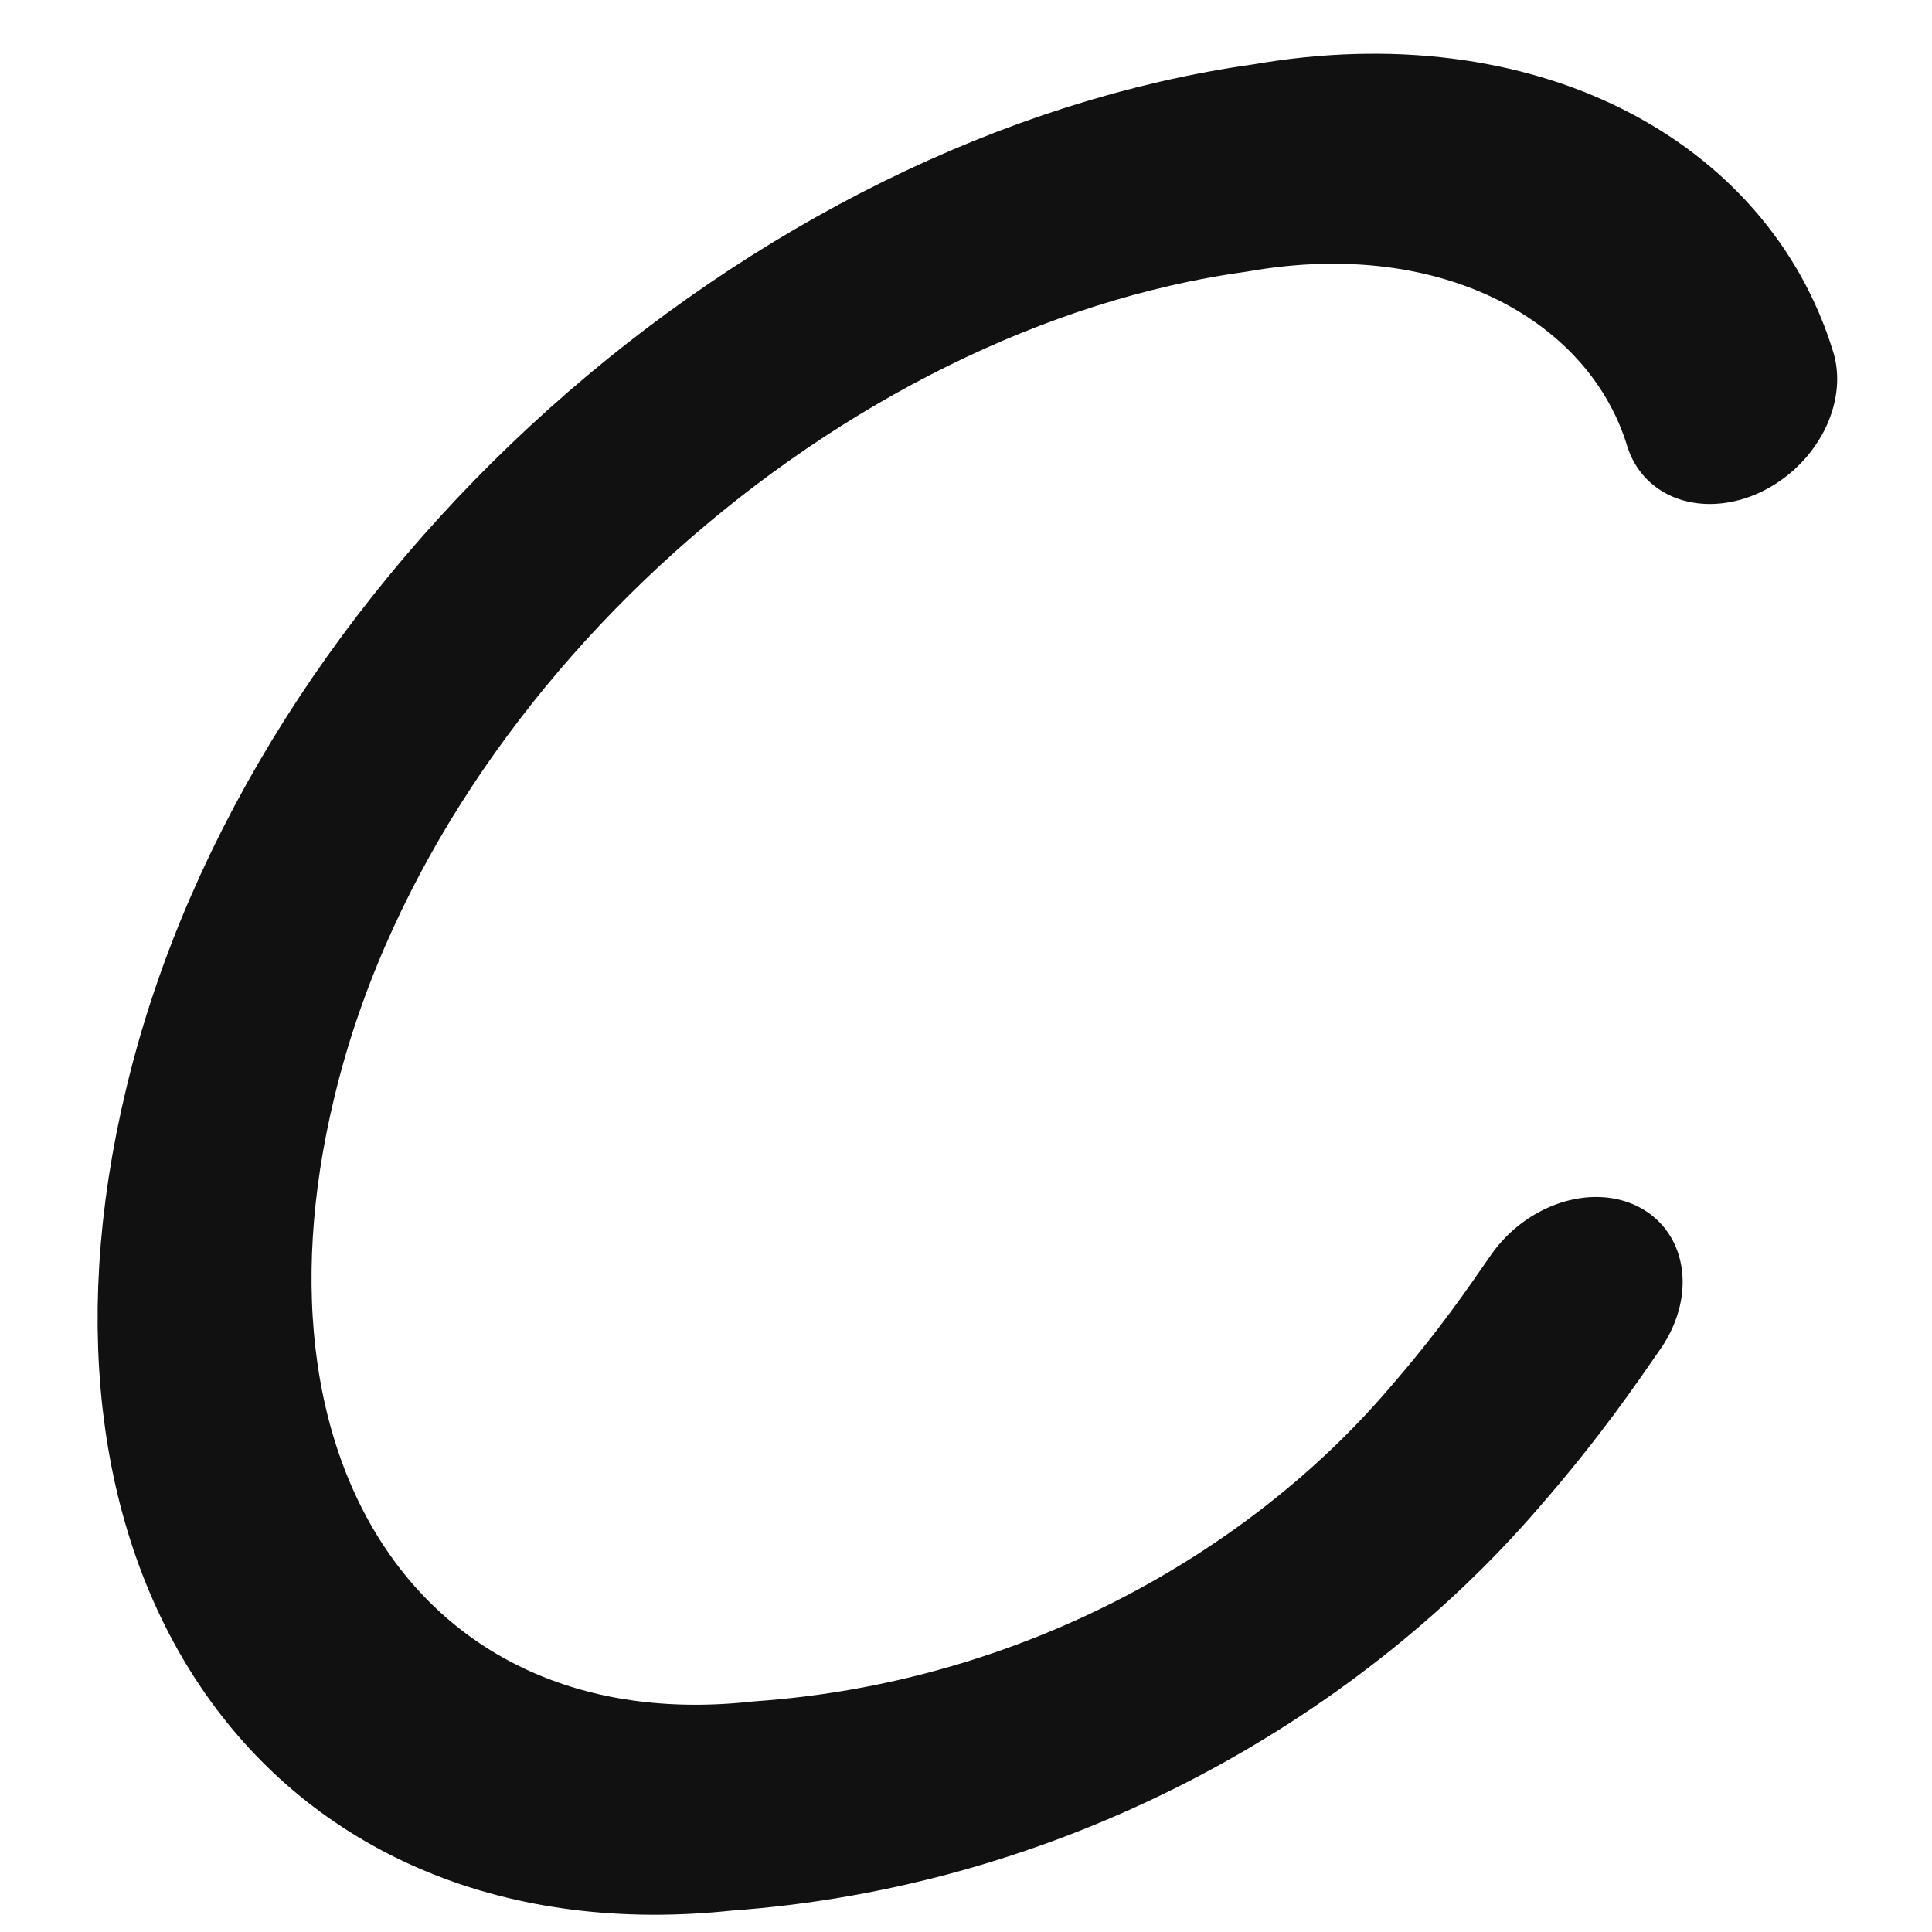
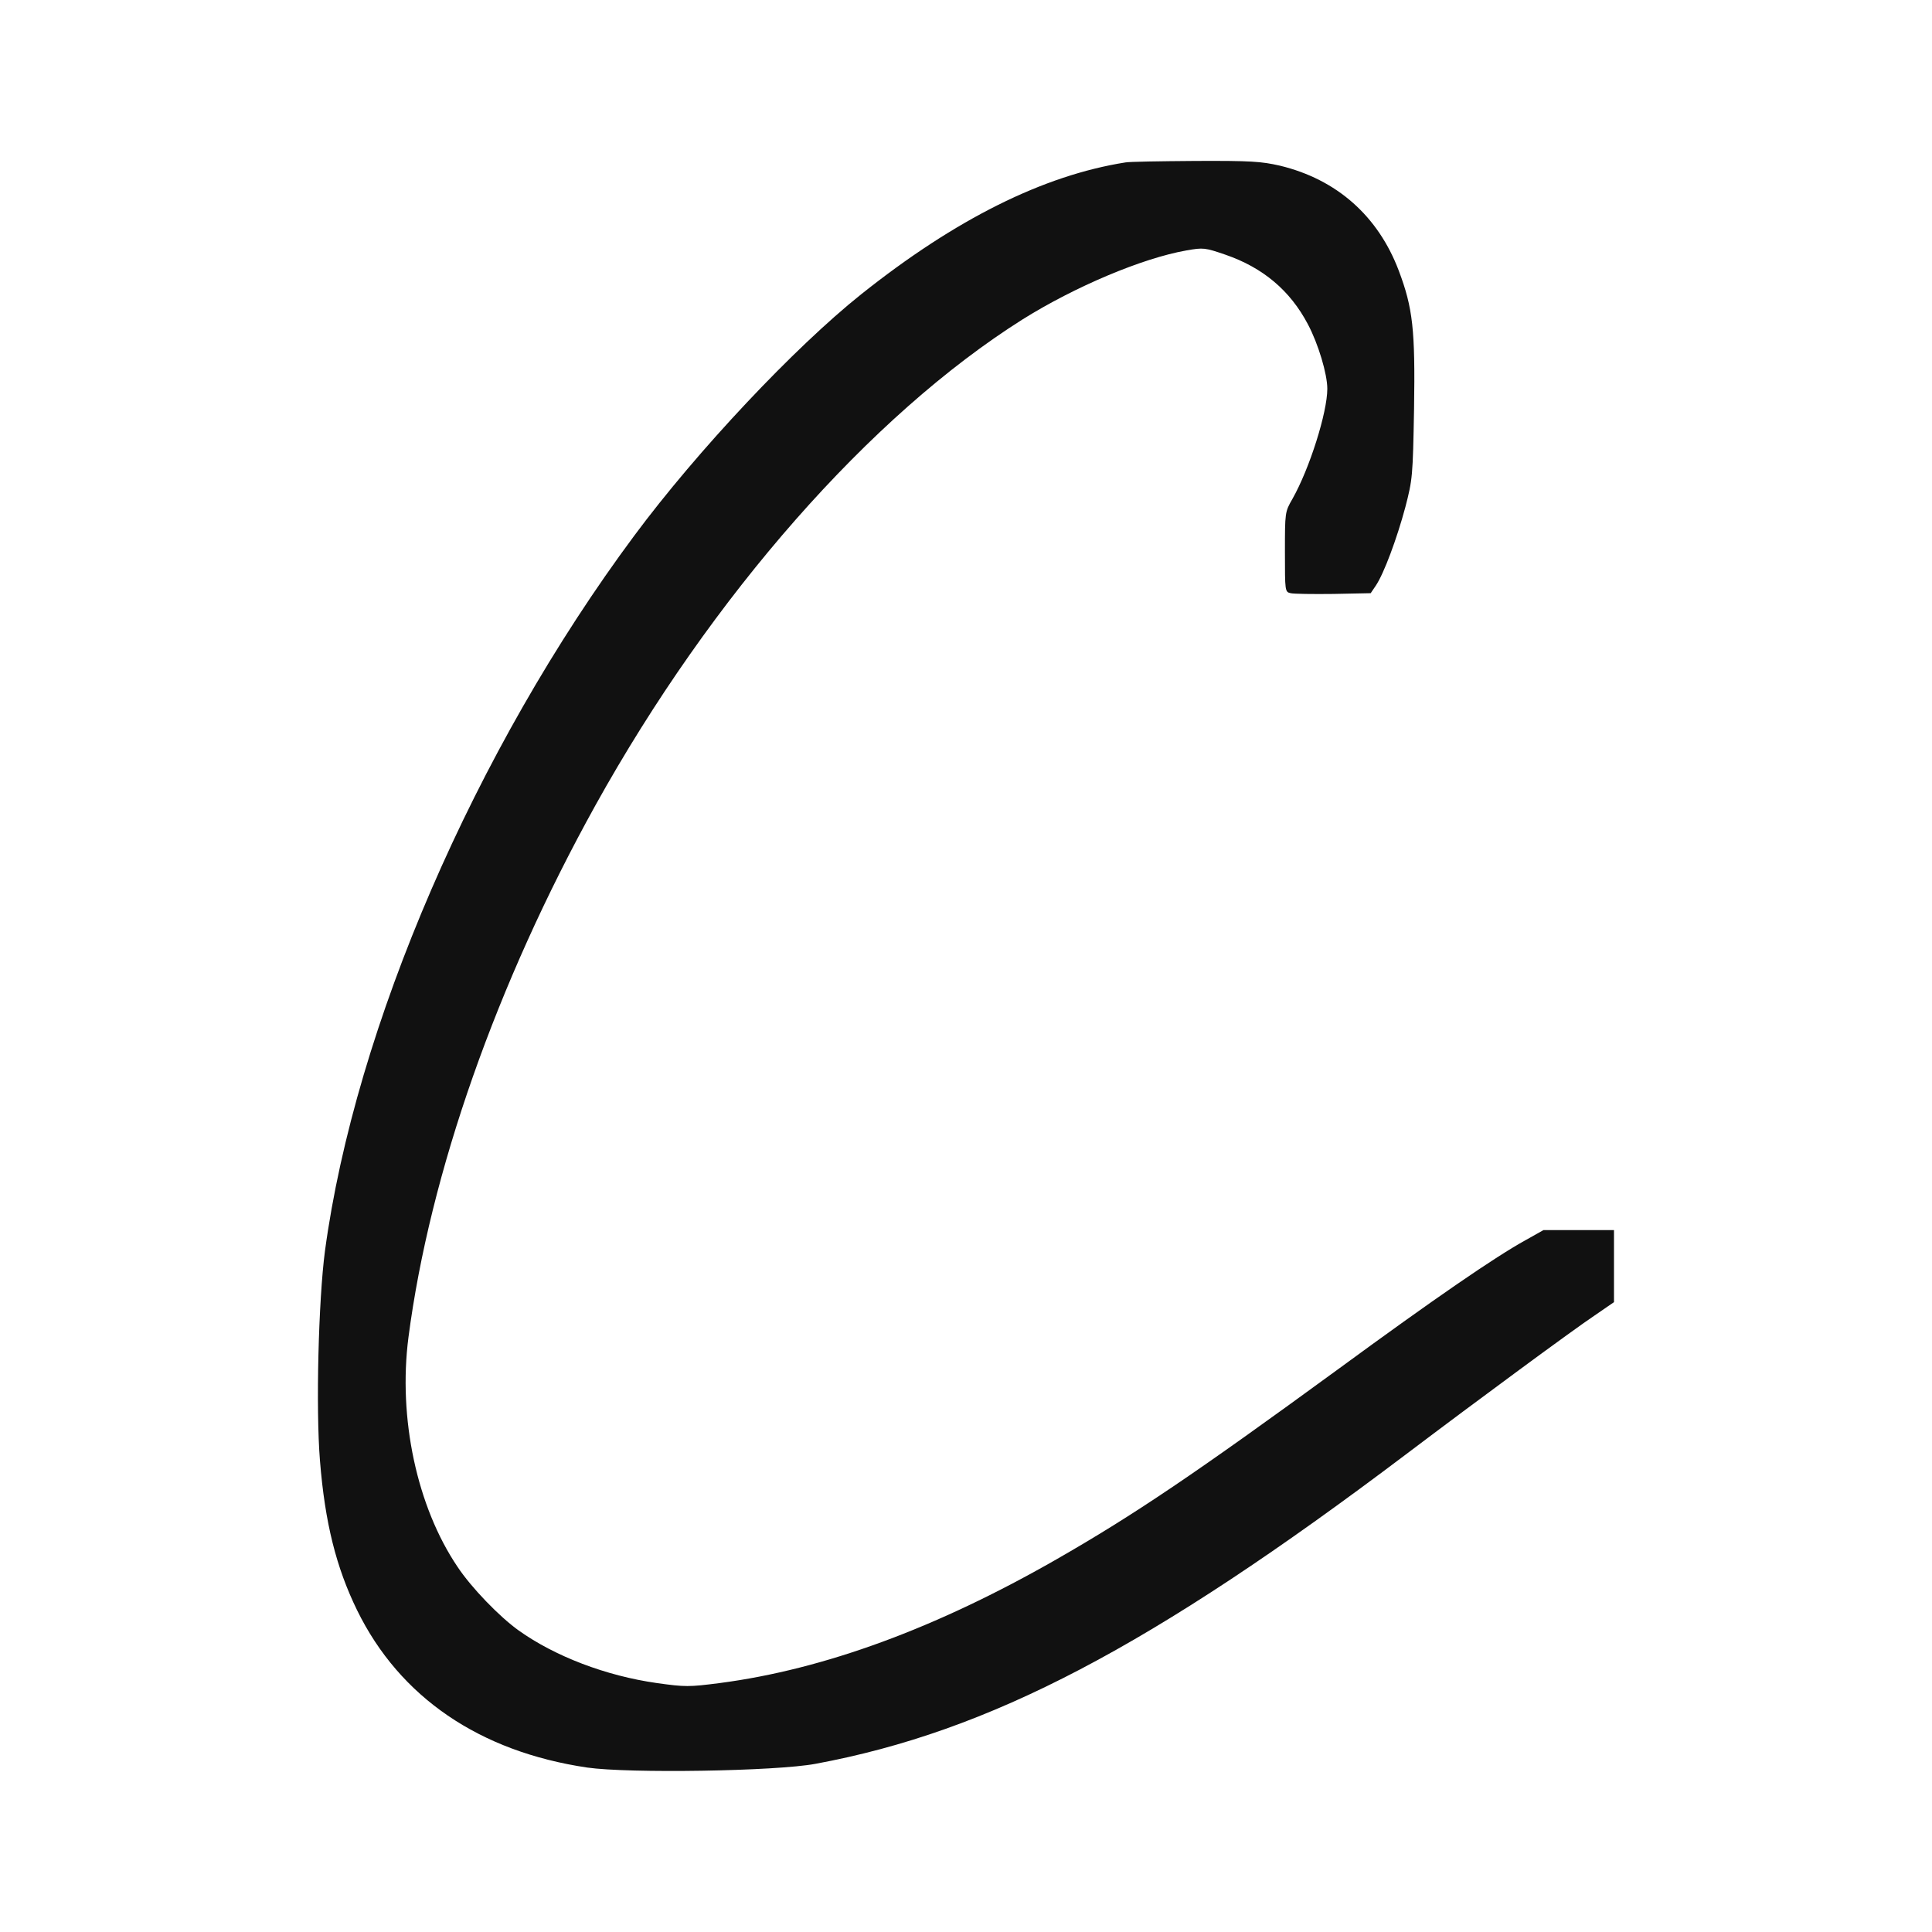
- <svg xmlns="http://www.w3.org/2000/svg" viewBox="20 15 92 92" fill="none">
-   <g transform="translate(12 0) skewX(-11)">
-     <path d="M97 34          C93 26 83 21 72 23          C51 26 33 45 32 67          C31 88 45 103 63 101          C77 100 88 93 94 84          C96.1 80.9 97.2 78.6 98 77" stroke="#111111" stroke-width="10" stroke-linecap="round" stroke-linejoin="round" />
+ <svg xmlns="http://www.w3.org/2000/svg" viewBox="0 0 775.03 775.03">
+   <style>
+     :root { fill: #111111; }
+     @media (prefers-color-scheme: dark) { :root { fill: #fafafa; } }
+   </style>
+   <g transform="translate(127.56 64.58)">
+     <g transform="translate(-24.10443,669.8813) scale(0.1,-0.1)">
+       <path d="M3480 6693 c-329 -52 -681 -227 -1060 -529 -267 -213 -656 -626 -910 -968 -639 -860 -1120 -1973 -1241 -2870 -26 -198 -37 -631 -20 -841 20 -249 65 -428 149 -600 171 -349 491 -567 923 -631 168 -24 756 -15 916 15 700 130 1344 468 2368 1241 291 220 674 502 758 558 l77 53 0 144 0 145 -141 0 -142 0 -71 -40 c-122 -67 -365 -234 -754 -519 -571 -417 -815 -582 -1129 -762 -482 -276 -931 -441 -1350 -496 -124 -16 -139 -16 -253 0 -204 29 -408 107 -554 211 -77 55 -190 172 -245 255 -163 241 -239 597 -197 921 86 659 354 1420 750 2134 467 841 1103 1564 1713 1949 211 132 481 246 658 277 68 12 74 11 156 -17 151 -52 260 -144 331 -279 42 -79 78 -200 78 -259 0 -95 -71 -320 -140 -442 -30 -52 -30 -54 -30 -213 0 -157 0 -160 23 -165 12 -3 89 -4 172 -3 l149 3 21 31 c32 48 84 187 118 314 29 112 30 122 35 395 5 318 -5 404 -61 553 -83 220 -249 367 -477 422 -75 17 -115 20 -340 19 -140 -1 -266 -3 -280 -6z" />
+     </g>
  </g>
</svg>
